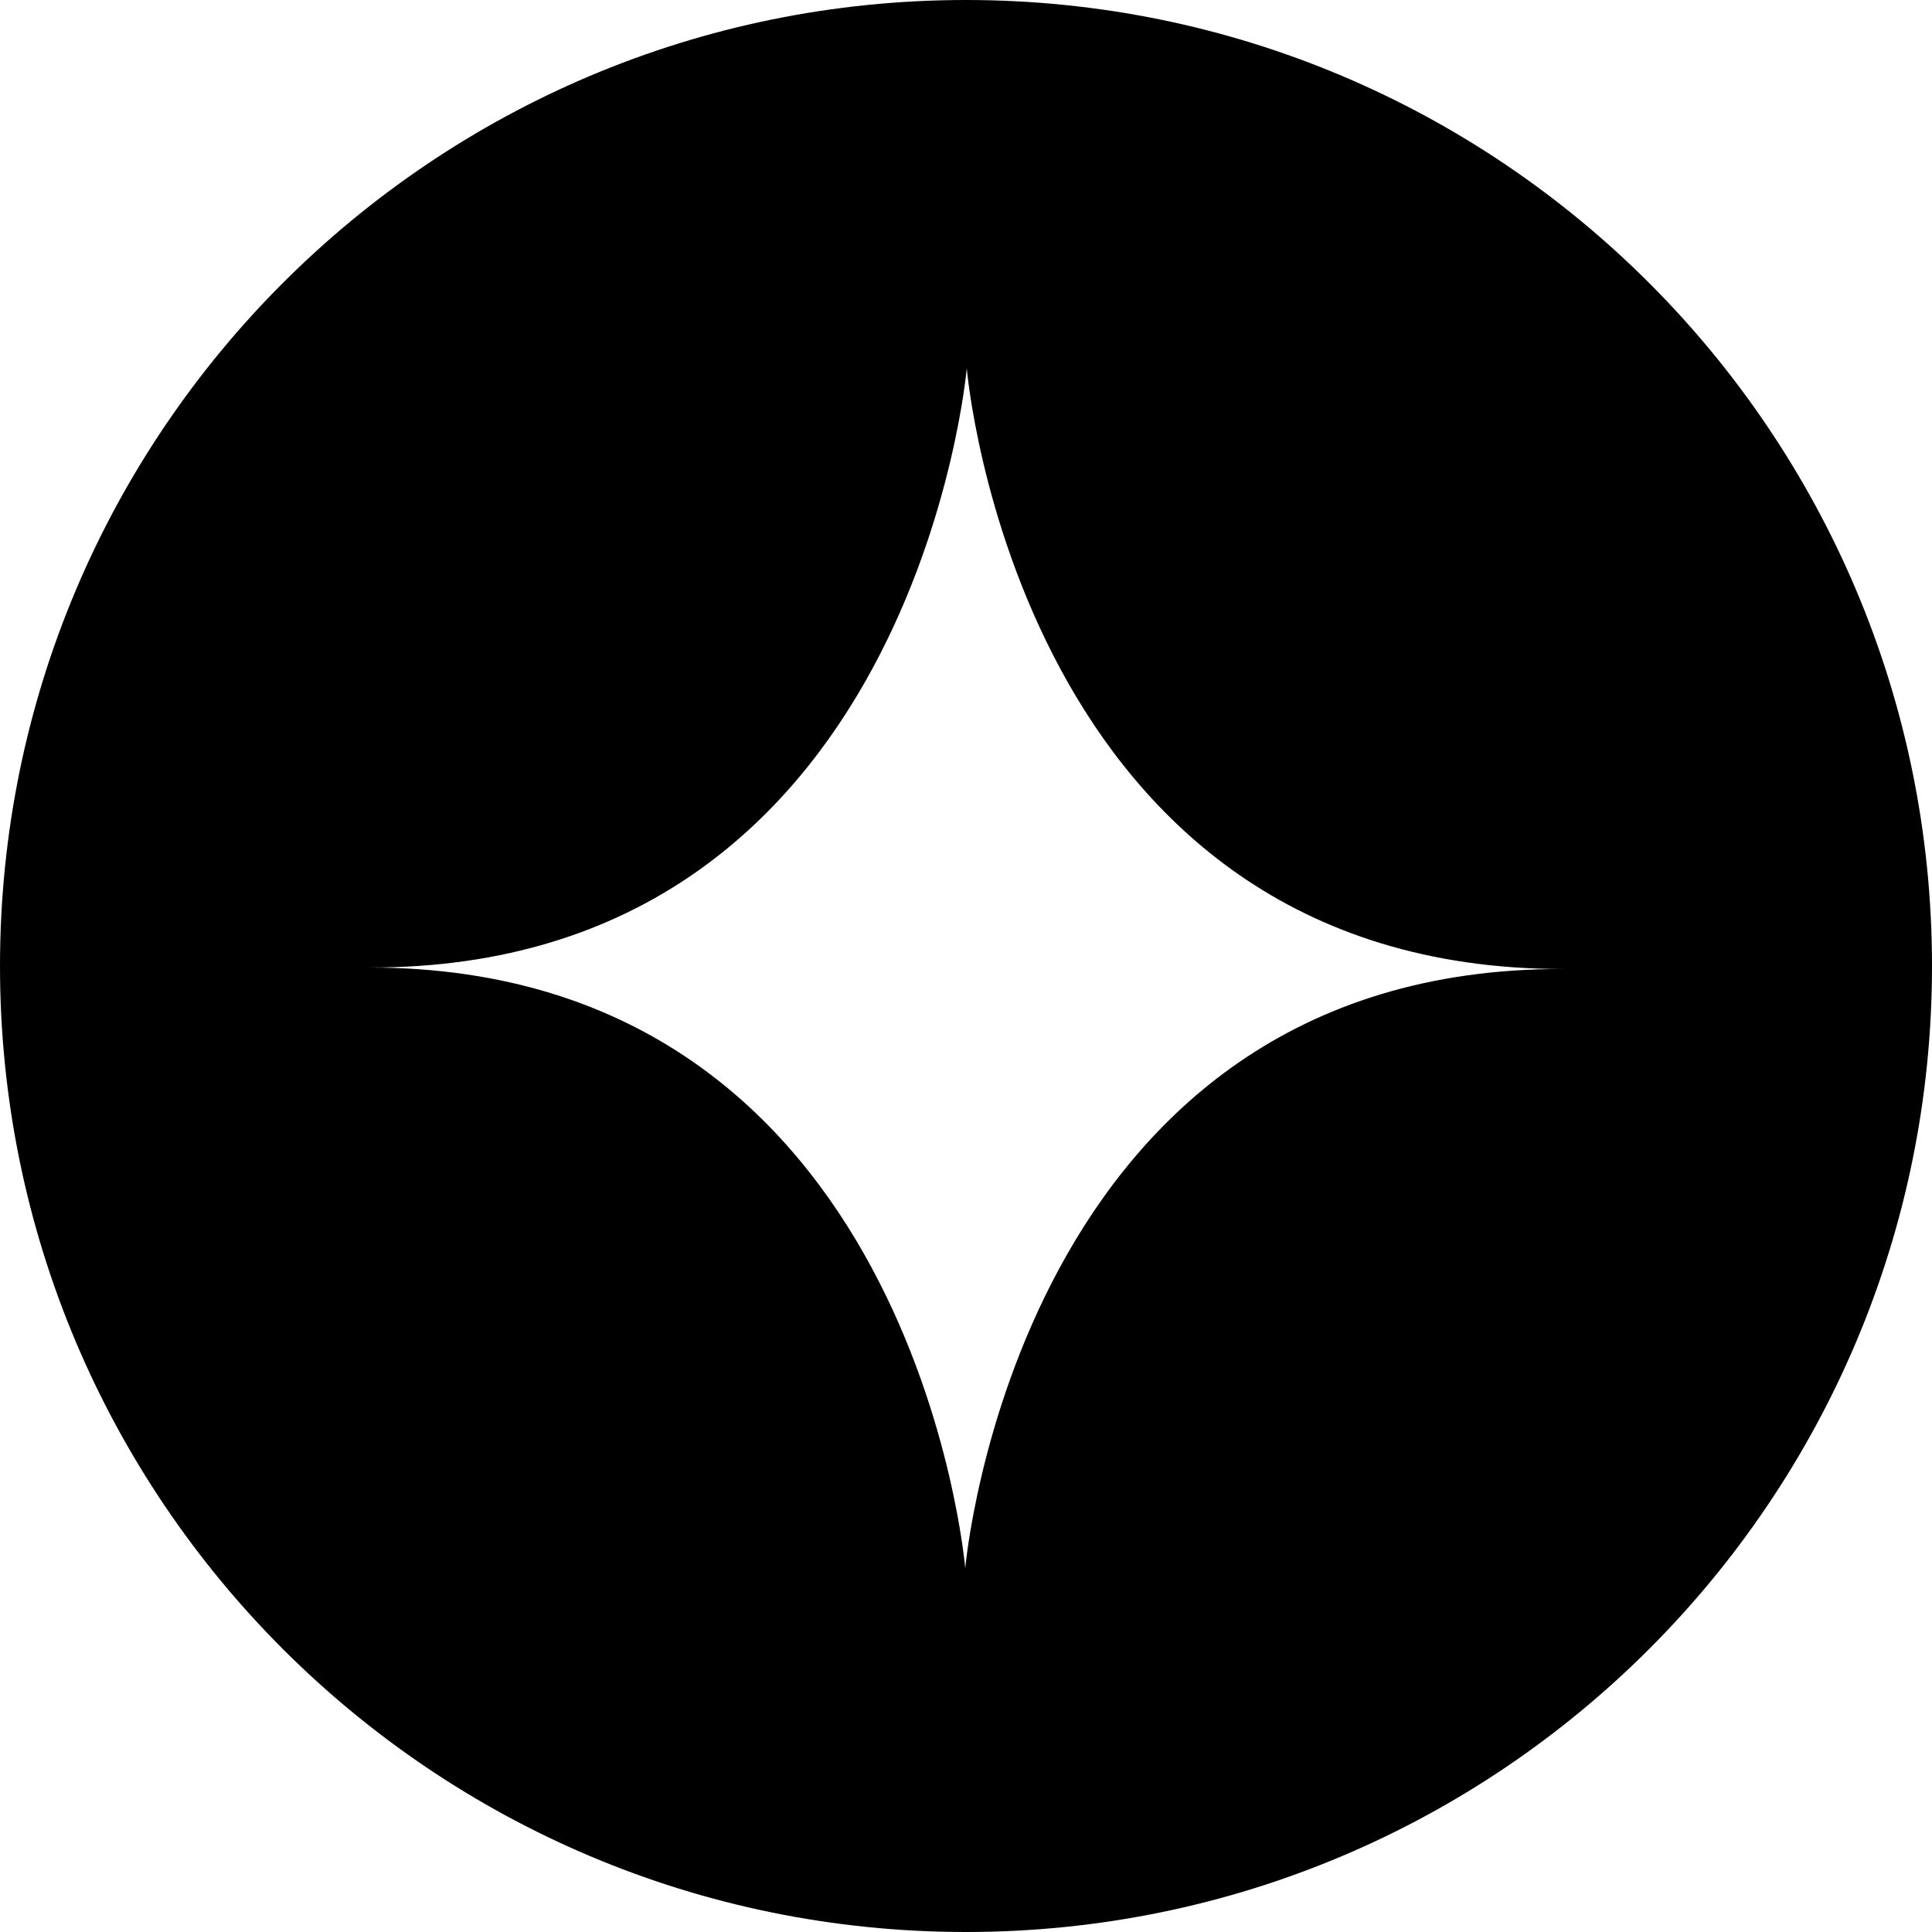
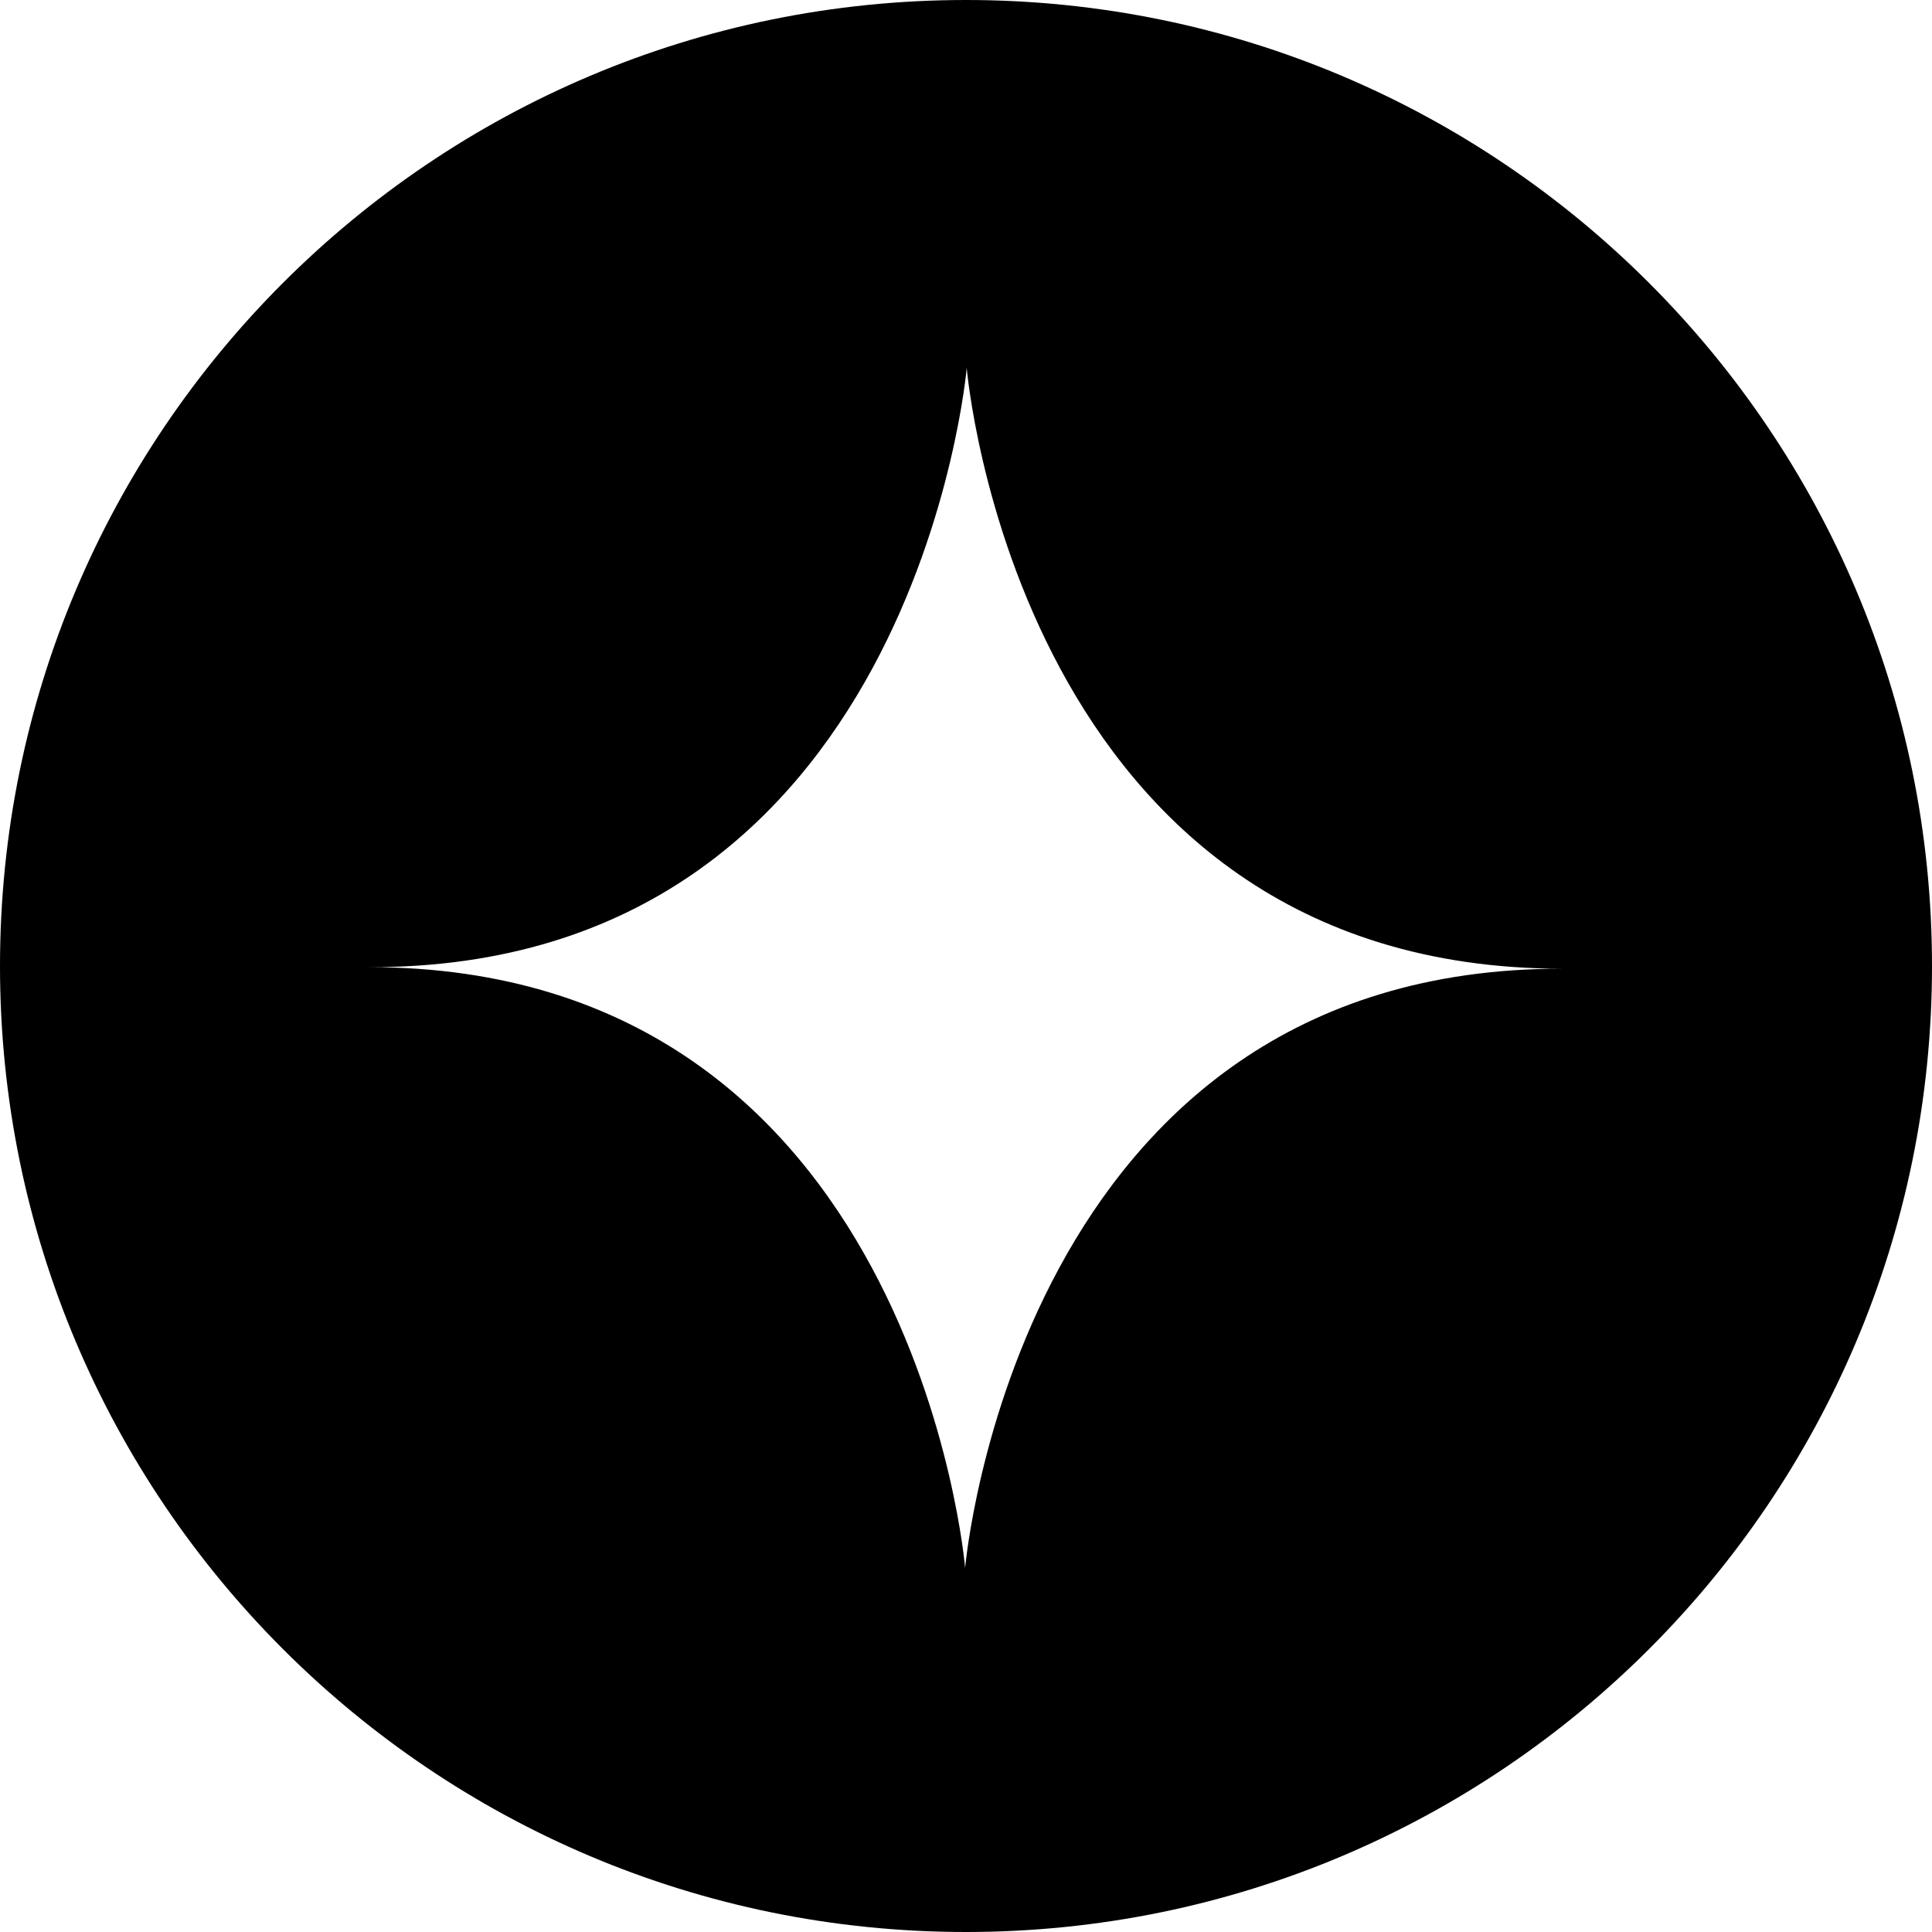
<svg xmlns="http://www.w3.org/2000/svg" version="1.1" id="レイヤー_1" x="0px" y="0px" width="256px" height="256px" viewBox="0 0 256 256" enable-background="new 0 0 256 256" xml:space="preserve">
-   <path d="M128,0C57.3,0,0,57.3,0,128s57.3,128,128,128s128-57.3,128-128S198.7,0,128,0z M127.9,207.8c0,0-6.7-79.6-79-79.6  c72.3,0.2,79.2-79.4,79.2-79.4s6.7,79.6,79,79.6C134.8,128.2,127.9,207.8,127.9,207.8z" />
+   <path d="M127.999,0C57.307,0,0,57.308,0,128s57.307,128,127.999,128C198.693,256,256,198.692,256,128S198.693,0,127.999,0z   M127.885,207.749c0,0-6.659-79.596-79-79.596c72.339,0.188,79.21-79.39,79.21-79.39s6.66,79.597,79,79.597  C134.756,128.168,127.885,207.749,127.885,207.749z" />
</svg>
